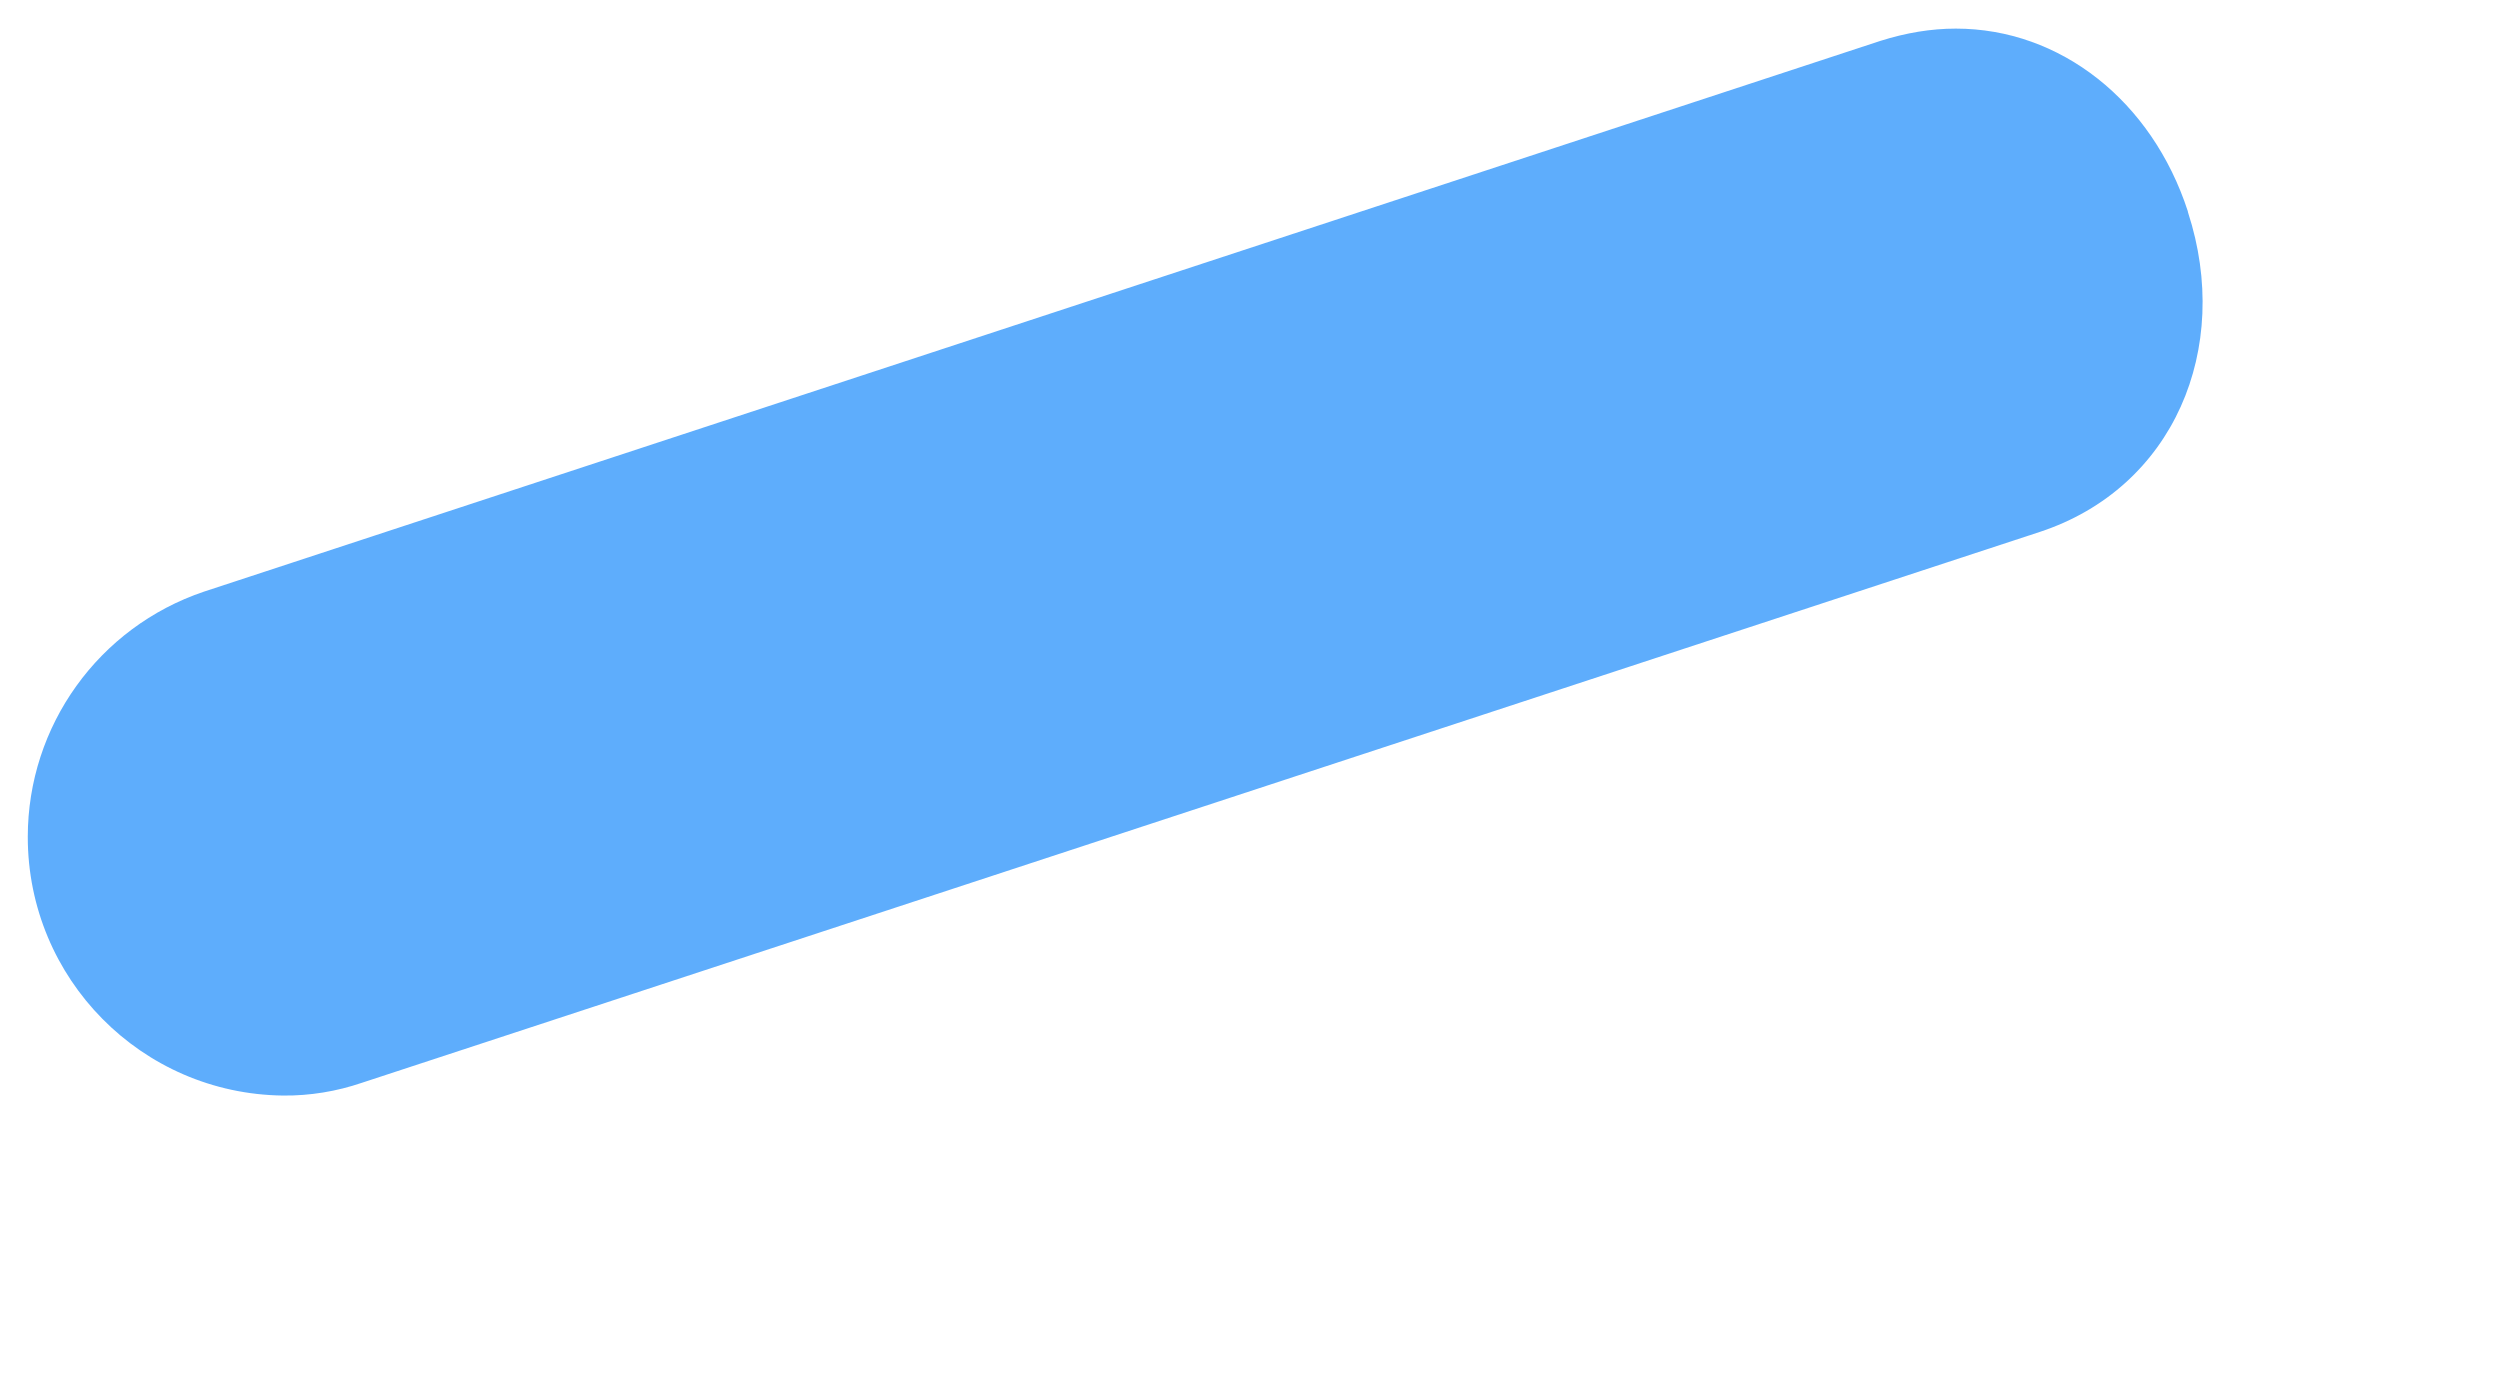
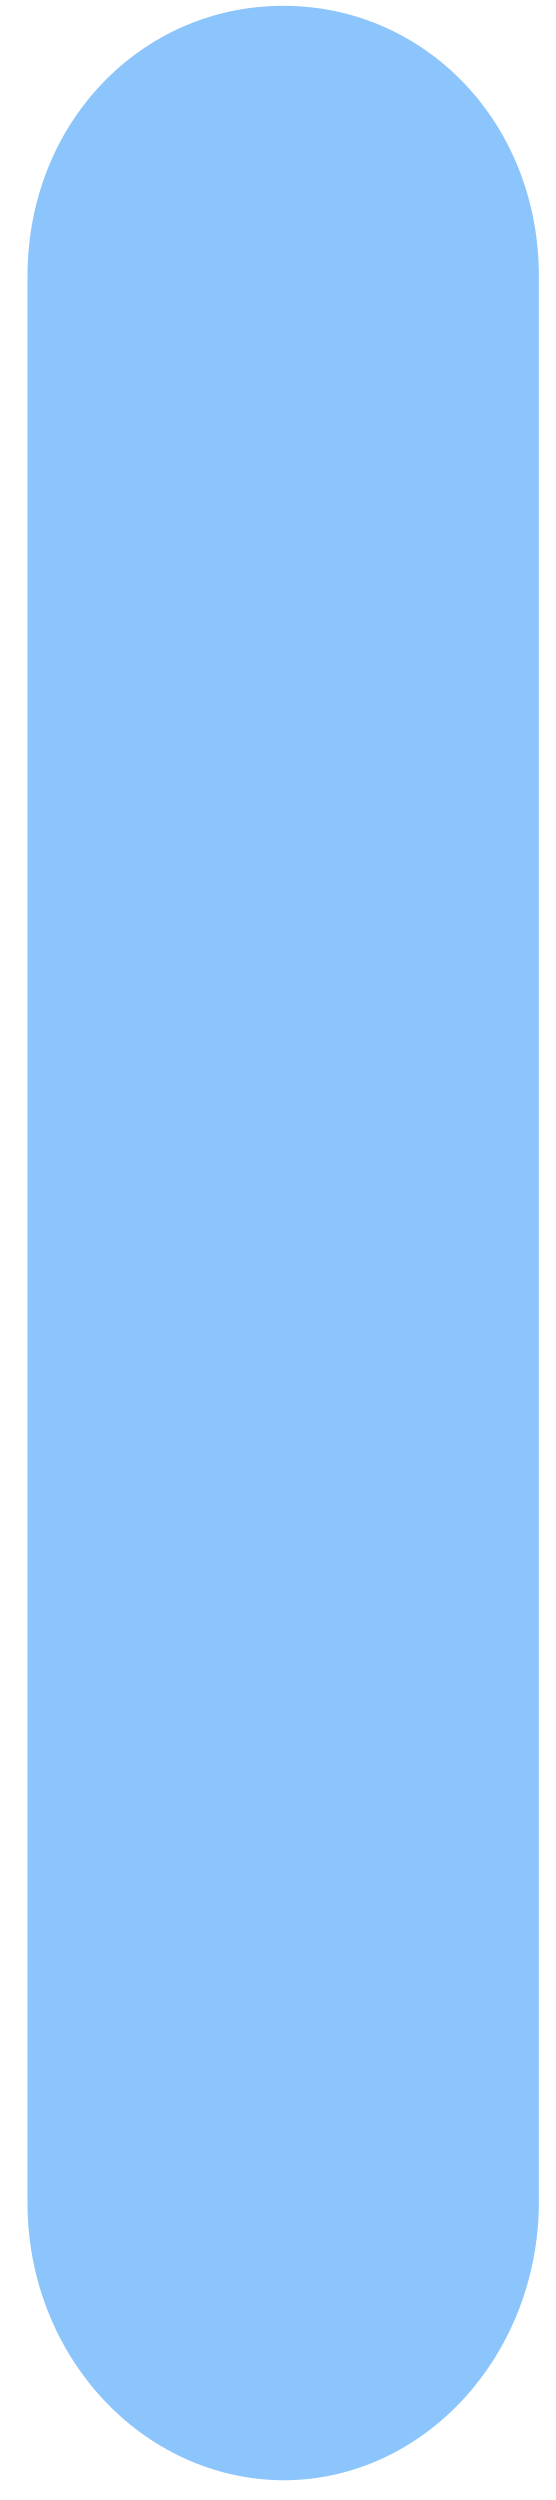
- <svg xmlns="http://www.w3.org/2000/svg" version="1.1" width="9px" height="5px">
-   <g transform="matrix(1 0 0 1 -25 -42 )">
-     <path d="M 1.019 3.944  C 0.509 3.938  0.1 3.523  0.1 3.013  C 0.1 2.613  0.355 2.258  0.734 2.13  L 6.77 0.147  C 6.862 0.118  6.952 0.103  7.041 0.103  C 7.418 0.103  7.747 0.364  7.876 0.76  L 7.877 0.765  C 8.036 1.254  7.826 1.756  7.343 1.915  L 1.303 3.898  C 1.212 3.929  1.116 3.945  1.019 3.944  Z " fill-rule="nonzero" fill="#1989fa" stroke="none" fill-opacity="0.698" transform="matrix(1 0 0 1 25 42 )" />
+ <svg xmlns="http://www.w3.org/2000/svg" version="1.1" width="2px" height="9px">
+   <g transform="matrix(1 0 0 1 -39 -47 )">
+     <path d="M 1.94 7.925  C 1.94 8.478  1.528 8.929  1.02 8.929  C 0.511 8.926  0.099 8.48  0.099 7.93  C 0.099 7.928  0.099 7.926  0.099 7.925  L 0.099 0.995  C 0.099 0.441  0.51 0.021  1.019 0.021  L 1.021 0.021  C 1.529 0.021  1.94 0.44  1.94 0.995  L 1.94 7.925  Z " fill-rule="nonzero" fill="#1989fa" stroke="none" fill-opacity="0.498" transform="matrix(1 0 0 1 39 47 )" />
  </g>
</svg>
